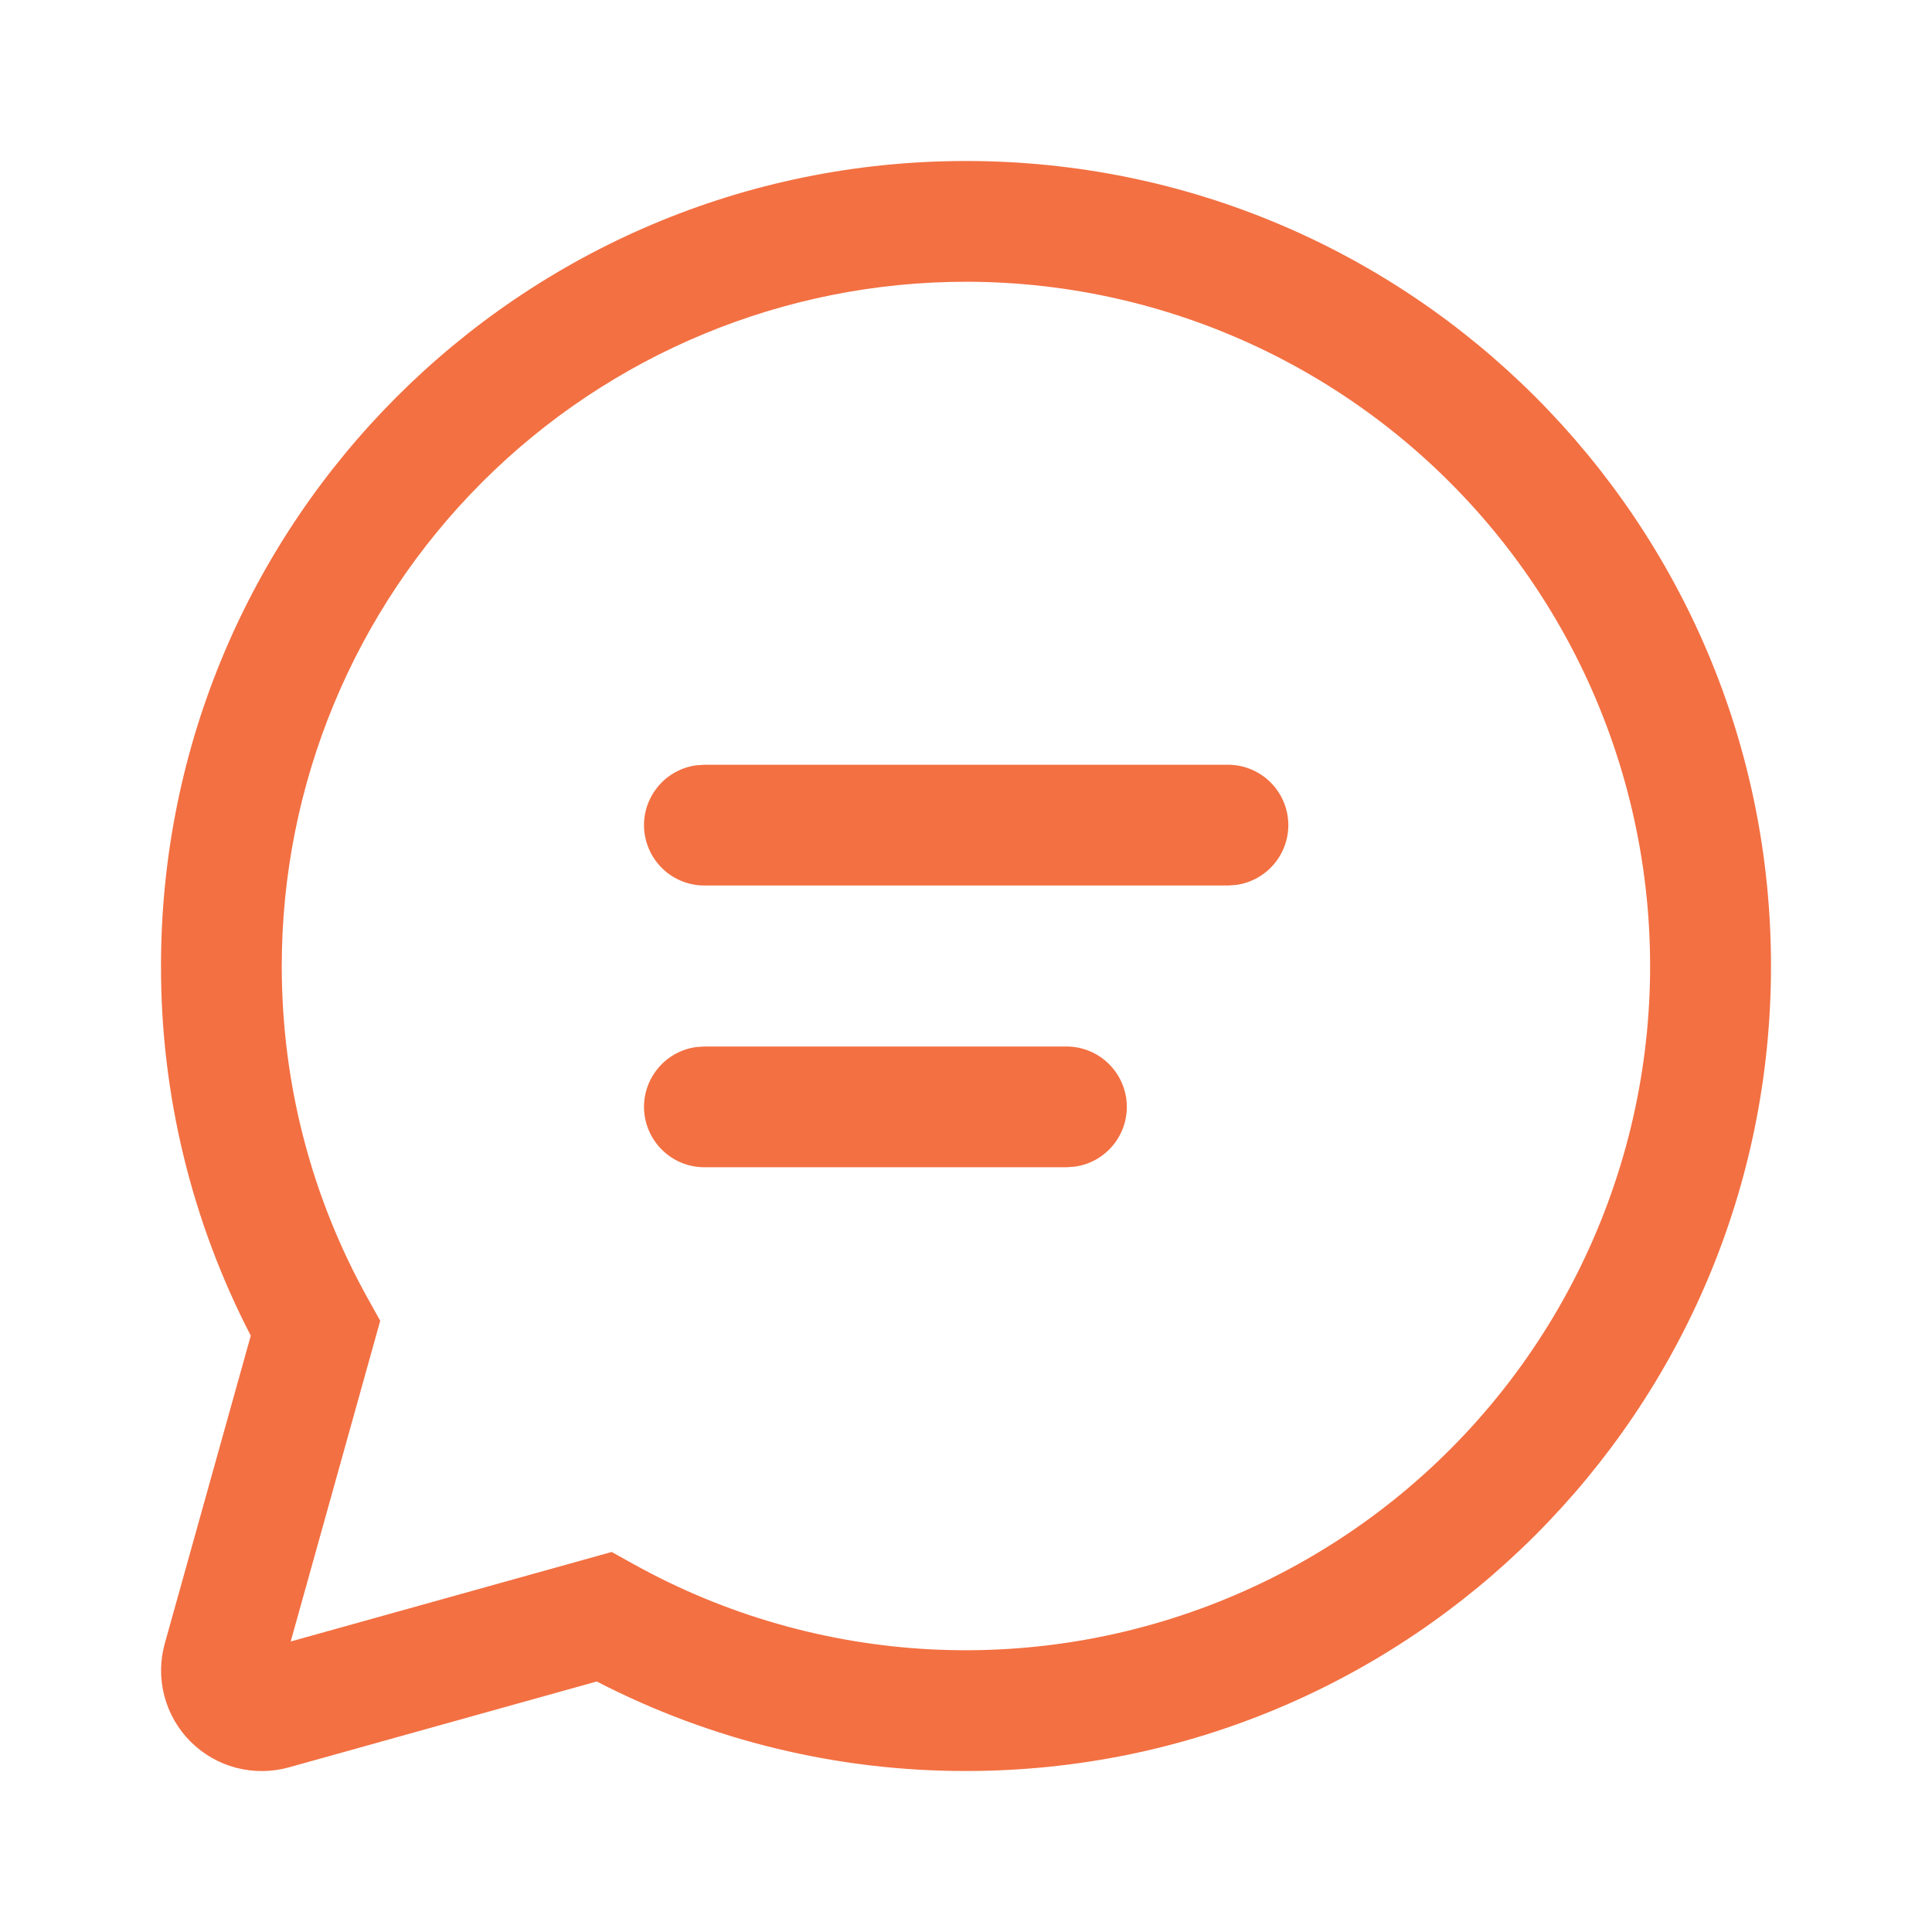
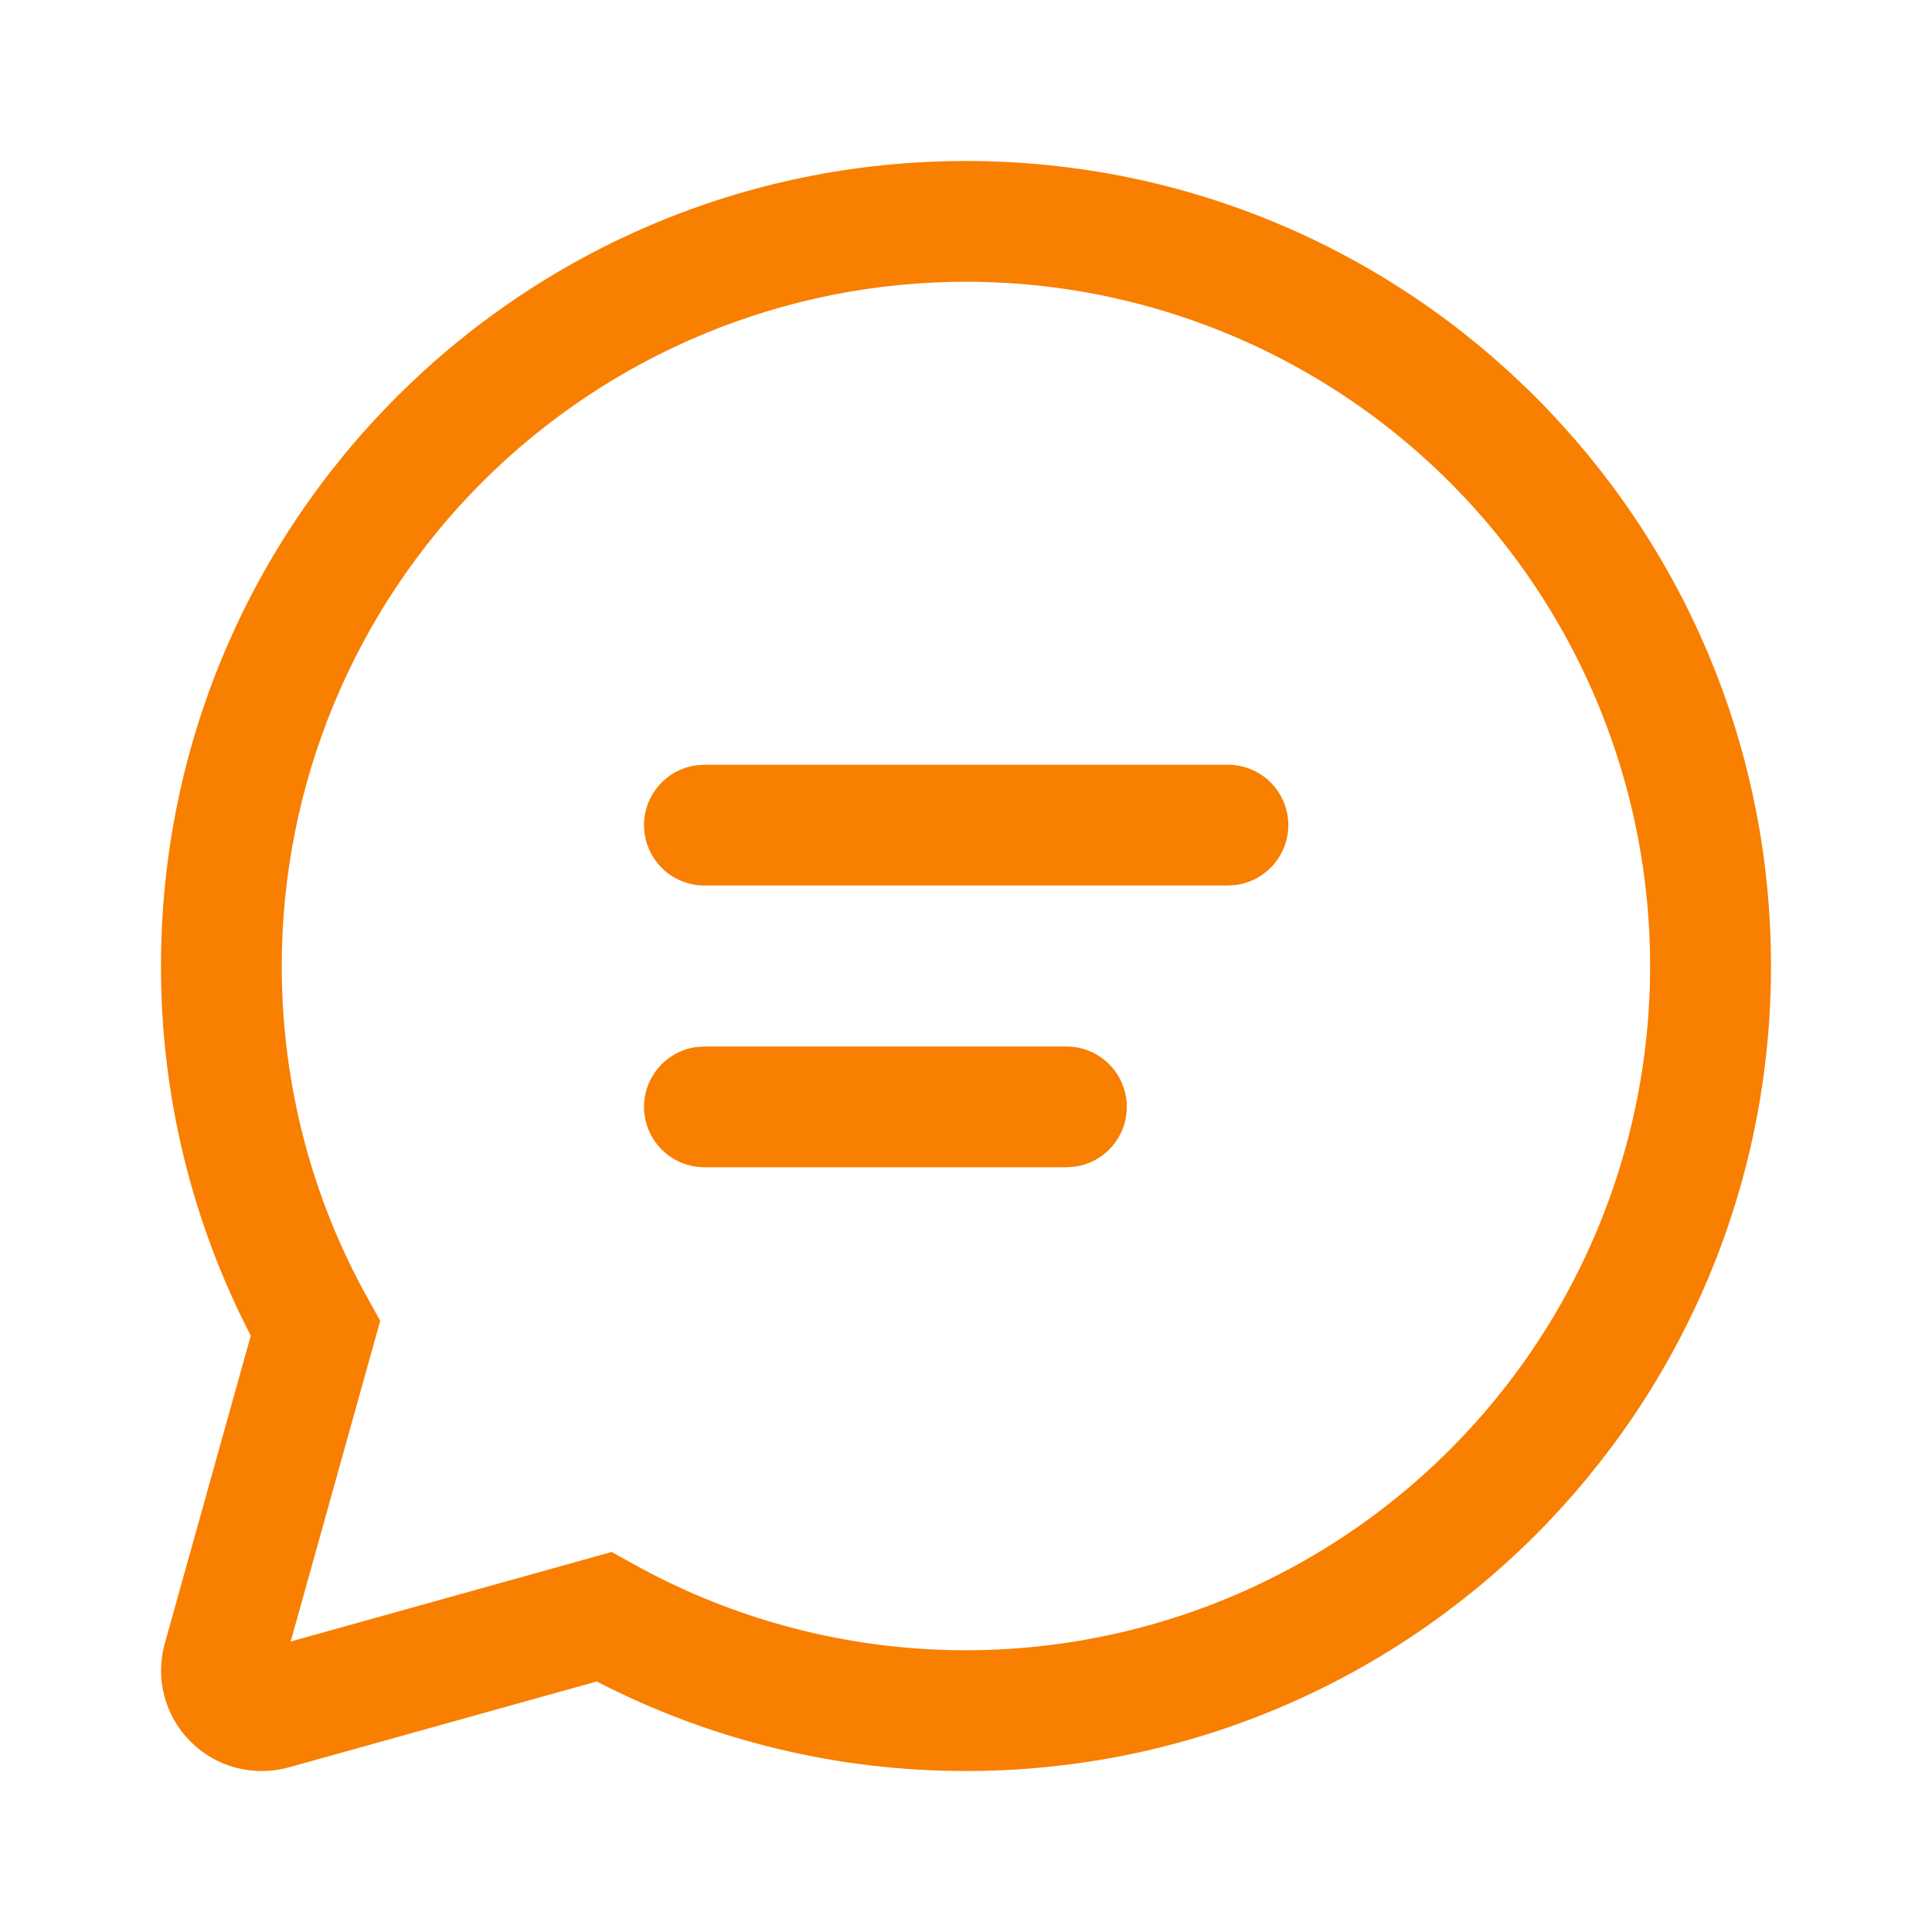
<svg xmlns="http://www.w3.org/2000/svg" width="30" height="30" viewBox="0 0 30 30" fill="none">
-   <path d="M15 2.5C21.904 2.5 27.5 8.096 27.5 15C27.5 21.904 21.904 27.5 15 27.5C13.005 27.503 11.039 27.026 9.266 26.11L4.484 27.444C4.217 27.518 3.935 27.52 3.667 27.45C3.399 27.38 3.155 27.239 2.959 27.044C2.763 26.848 2.623 26.603 2.552 26.335C2.482 26.067 2.484 25.786 2.559 25.519L3.894 20.74C2.975 18.966 2.497 16.997 2.5 15C2.5 8.096 8.096 2.5 15 2.5ZM15 4.375C12.182 4.375 9.48 5.494 7.487 7.487C5.494 9.48 4.375 12.182 4.375 15C4.375 16.837 4.841 18.604 5.716 20.171L5.904 20.509L4.514 25.489L9.498 24.099L9.835 24.286C11.253 25.075 12.833 25.528 14.453 25.611C16.073 25.694 17.691 25.405 19.182 24.766C20.674 24.127 21.999 23.155 23.056 21.925C24.114 20.695 24.875 19.238 25.283 17.668C25.69 16.097 25.732 14.455 25.406 12.865C25.08 11.276 24.395 9.782 23.402 8.499C22.409 7.216 21.136 6.177 19.68 5.462C18.223 4.747 16.622 4.375 15 4.375ZM10.938 16.25H16.56C16.797 16.25 17.026 16.34 17.2 16.503C17.373 16.665 17.479 16.887 17.495 17.124C17.511 17.361 17.437 17.595 17.287 17.779C17.137 17.963 16.923 18.084 16.688 18.116L16.56 18.125H10.938C10.7 18.125 10.471 18.035 10.298 17.872C10.124 17.71 10.019 17.488 10.002 17.251C9.986 17.014 10.061 16.78 10.211 16.596C10.36 16.412 10.575 16.291 10.81 16.259L10.938 16.25ZM10.938 11.875H19.069C19.306 11.875 19.535 11.966 19.708 12.128C19.881 12.29 19.987 12.512 20.003 12.749C20.019 12.986 19.944 13.22 19.794 13.404C19.644 13.588 19.43 13.709 19.195 13.741L19.069 13.75H10.938C10.7 13.75 10.471 13.66 10.298 13.498C10.124 13.335 10.019 13.113 10.002 12.876C9.986 12.639 10.061 12.405 10.211 12.221C10.36 12.037 10.575 11.916 10.81 11.884L10.938 11.875Z" fill="#F37042" />
+   <path d="M15 2.5C21.904 2.5 27.5 8.096 27.5 15C27.5 21.904 21.904 27.5 15 27.5C13.005 27.503 11.039 27.026 9.266 26.11L4.484 27.444C4.217 27.518 3.935 27.52 3.667 27.45C3.399 27.38 3.155 27.239 2.959 27.044C2.763 26.848 2.623 26.603 2.552 26.335C2.482 26.067 2.484 25.786 2.559 25.519L3.894 20.74C2.975 18.966 2.497 16.997 2.5 15C2.5 8.096 8.096 2.5 15 2.5ZM15 4.375C12.182 4.375 9.48 5.494 7.487 7.487C5.494 9.48 4.375 12.182 4.375 15C4.375 16.837 4.841 18.604 5.716 20.171L5.904 20.509L4.514 25.489L9.498 24.099L9.835 24.286C11.253 25.075 12.833 25.528 14.453 25.611C16.073 25.694 17.691 25.405 19.182 24.766C20.674 24.127 21.999 23.155 23.056 21.925C24.114 20.695 24.875 19.238 25.283 17.668C25.69 16.097 25.732 14.455 25.406 12.865C25.08 11.276 24.395 9.782 23.402 8.499C22.409 7.216 21.136 6.177 19.68 5.462C18.223 4.747 16.622 4.375 15 4.375ZM10.938 16.25H16.56C16.797 16.25 17.026 16.34 17.2 16.503C17.373 16.665 17.479 16.887 17.495 17.124C17.511 17.361 17.437 17.595 17.287 17.779C17.137 17.963 16.923 18.084 16.688 18.116L16.56 18.125H10.938C10.7 18.125 10.471 18.035 10.298 17.872C10.124 17.71 10.019 17.488 10.002 17.251C9.986 17.014 10.061 16.78 10.211 16.596C10.36 16.412 10.575 16.291 10.81 16.259L10.938 16.25ZM10.938 11.875H19.069C19.306 11.875 19.535 11.966 19.708 12.128C19.881 12.29 19.987 12.512 20.003 12.749C20.019 12.986 19.944 13.22 19.794 13.404C19.644 13.588 19.43 13.709 19.195 13.741L19.069 13.75H10.938C10.7 13.75 10.471 13.66 10.298 13.498C10.124 13.335 10.019 13.113 10.002 12.876C9.986 12.639 10.061 12.405 10.211 12.221C10.36 12.037 10.575 11.916 10.81 11.884L10.938 11.875Z" fill="#F87F00" />
</svg>
